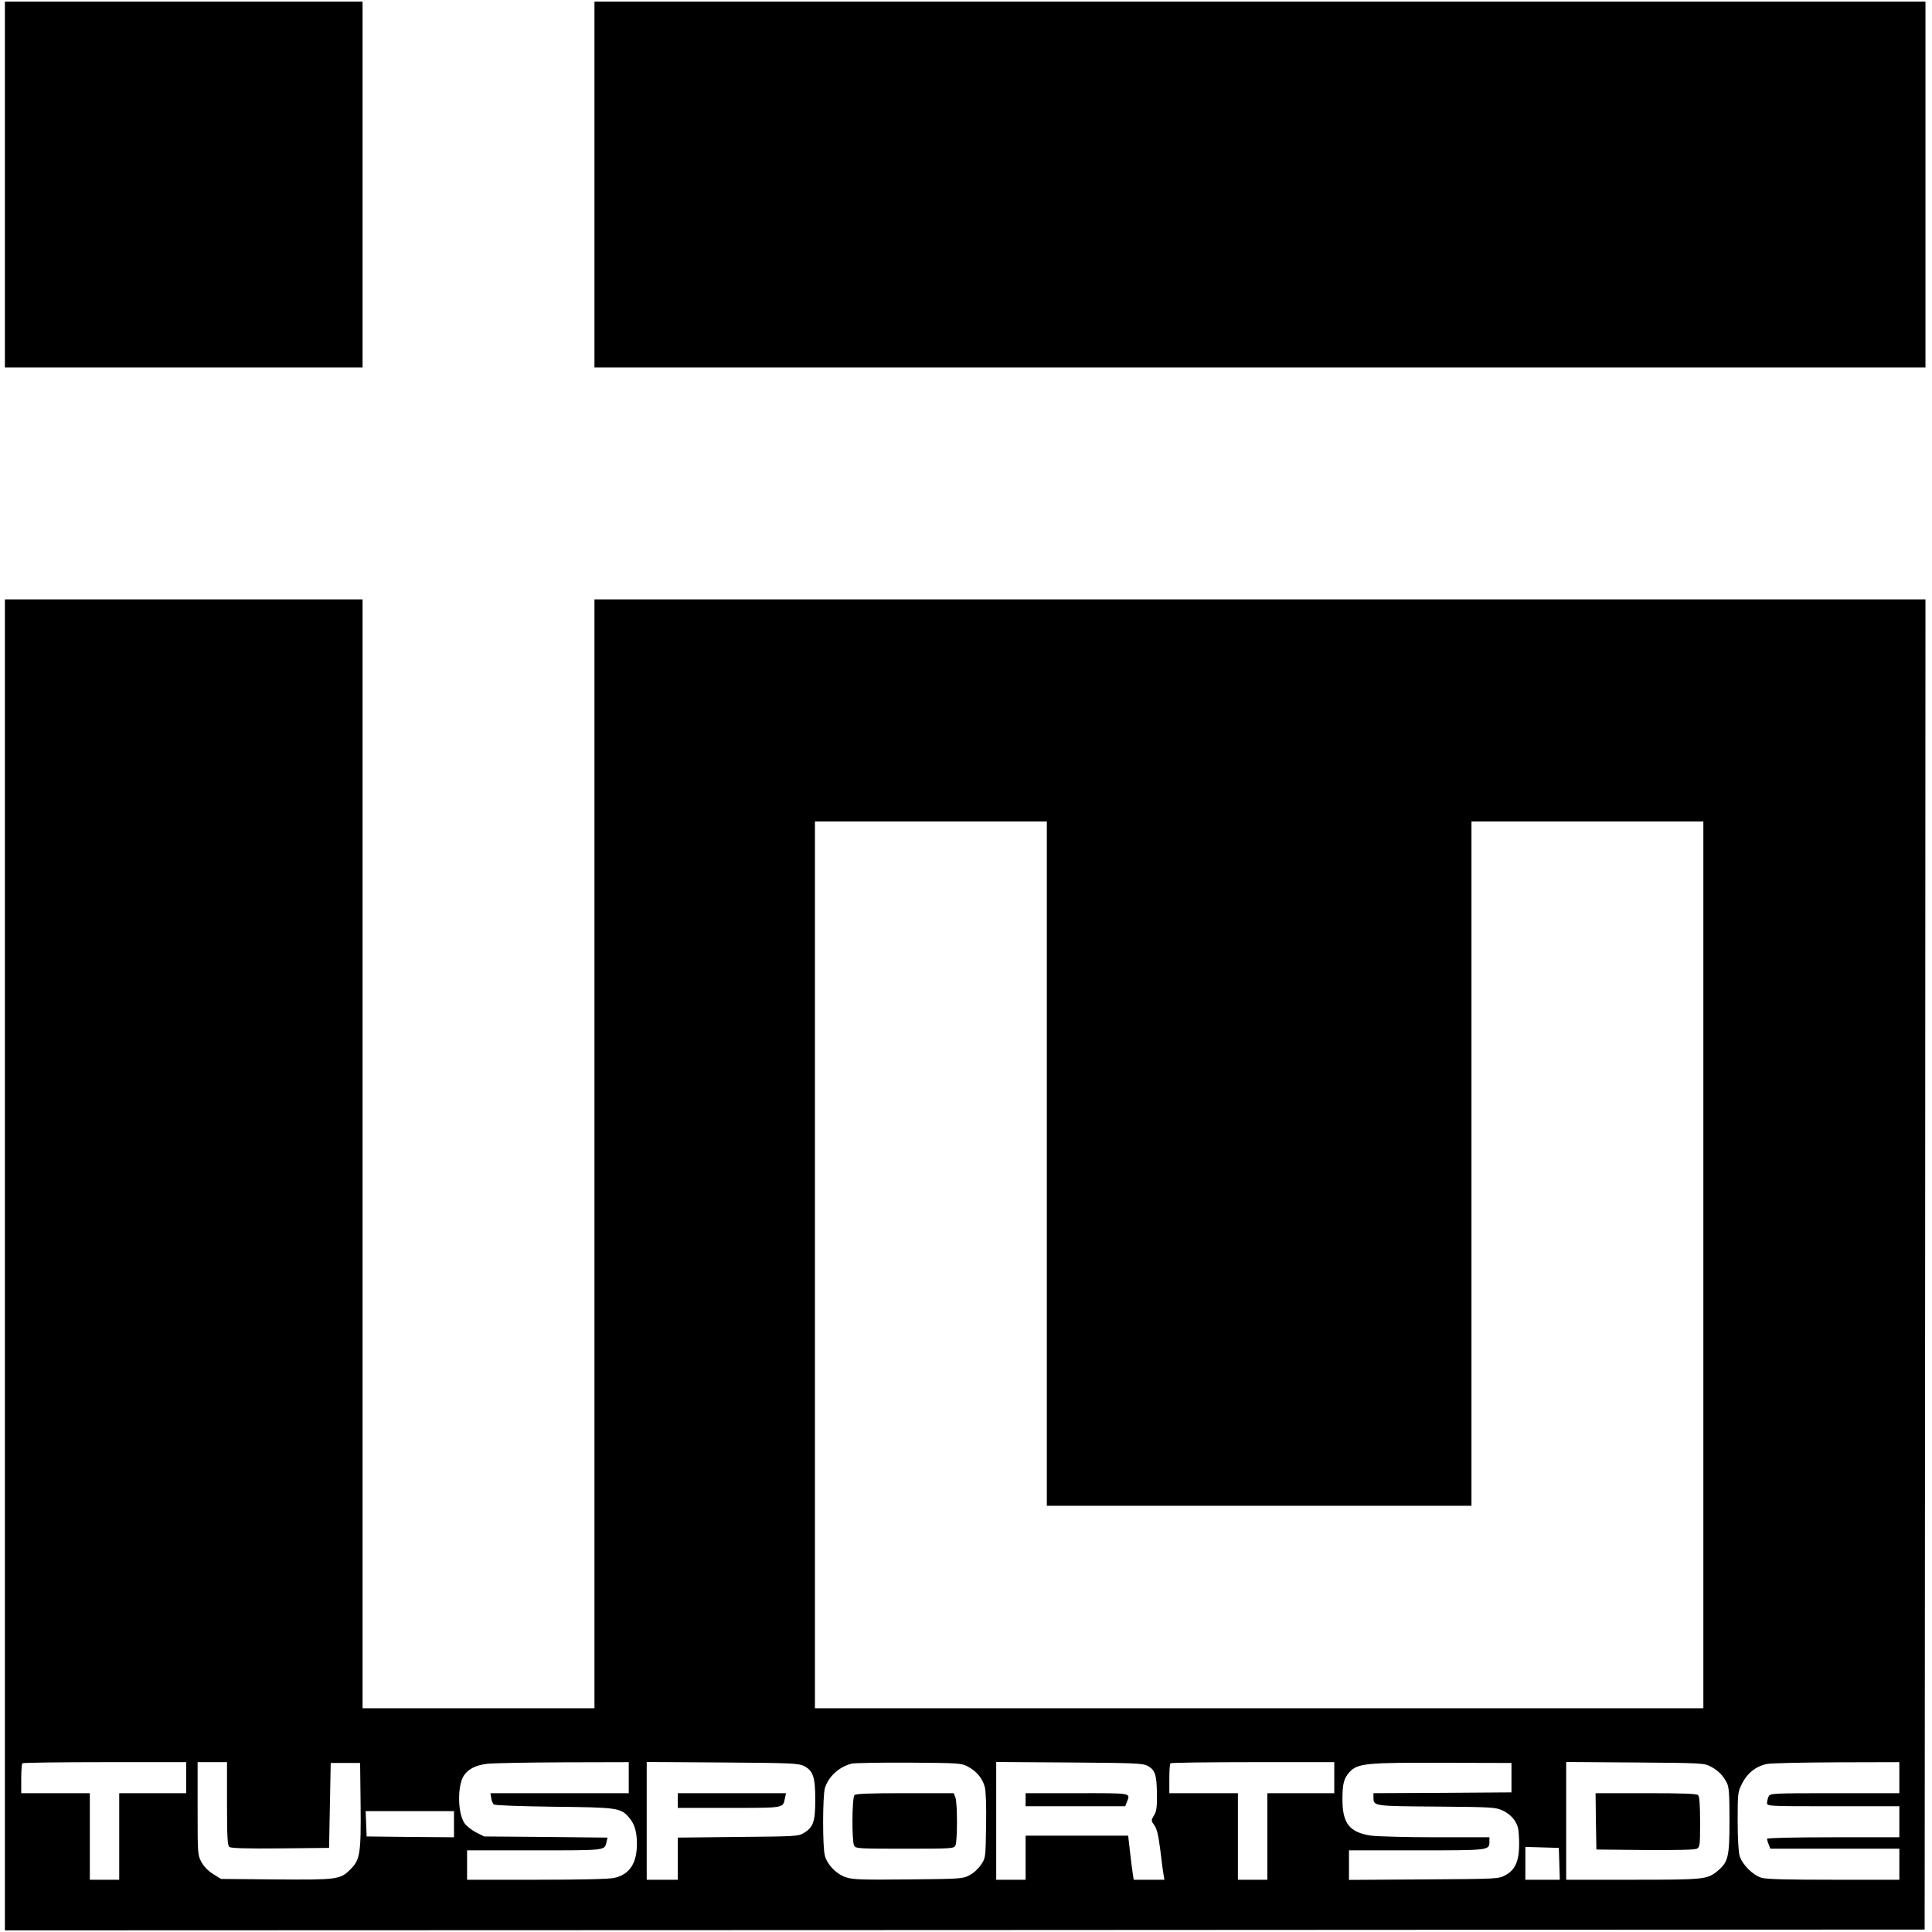
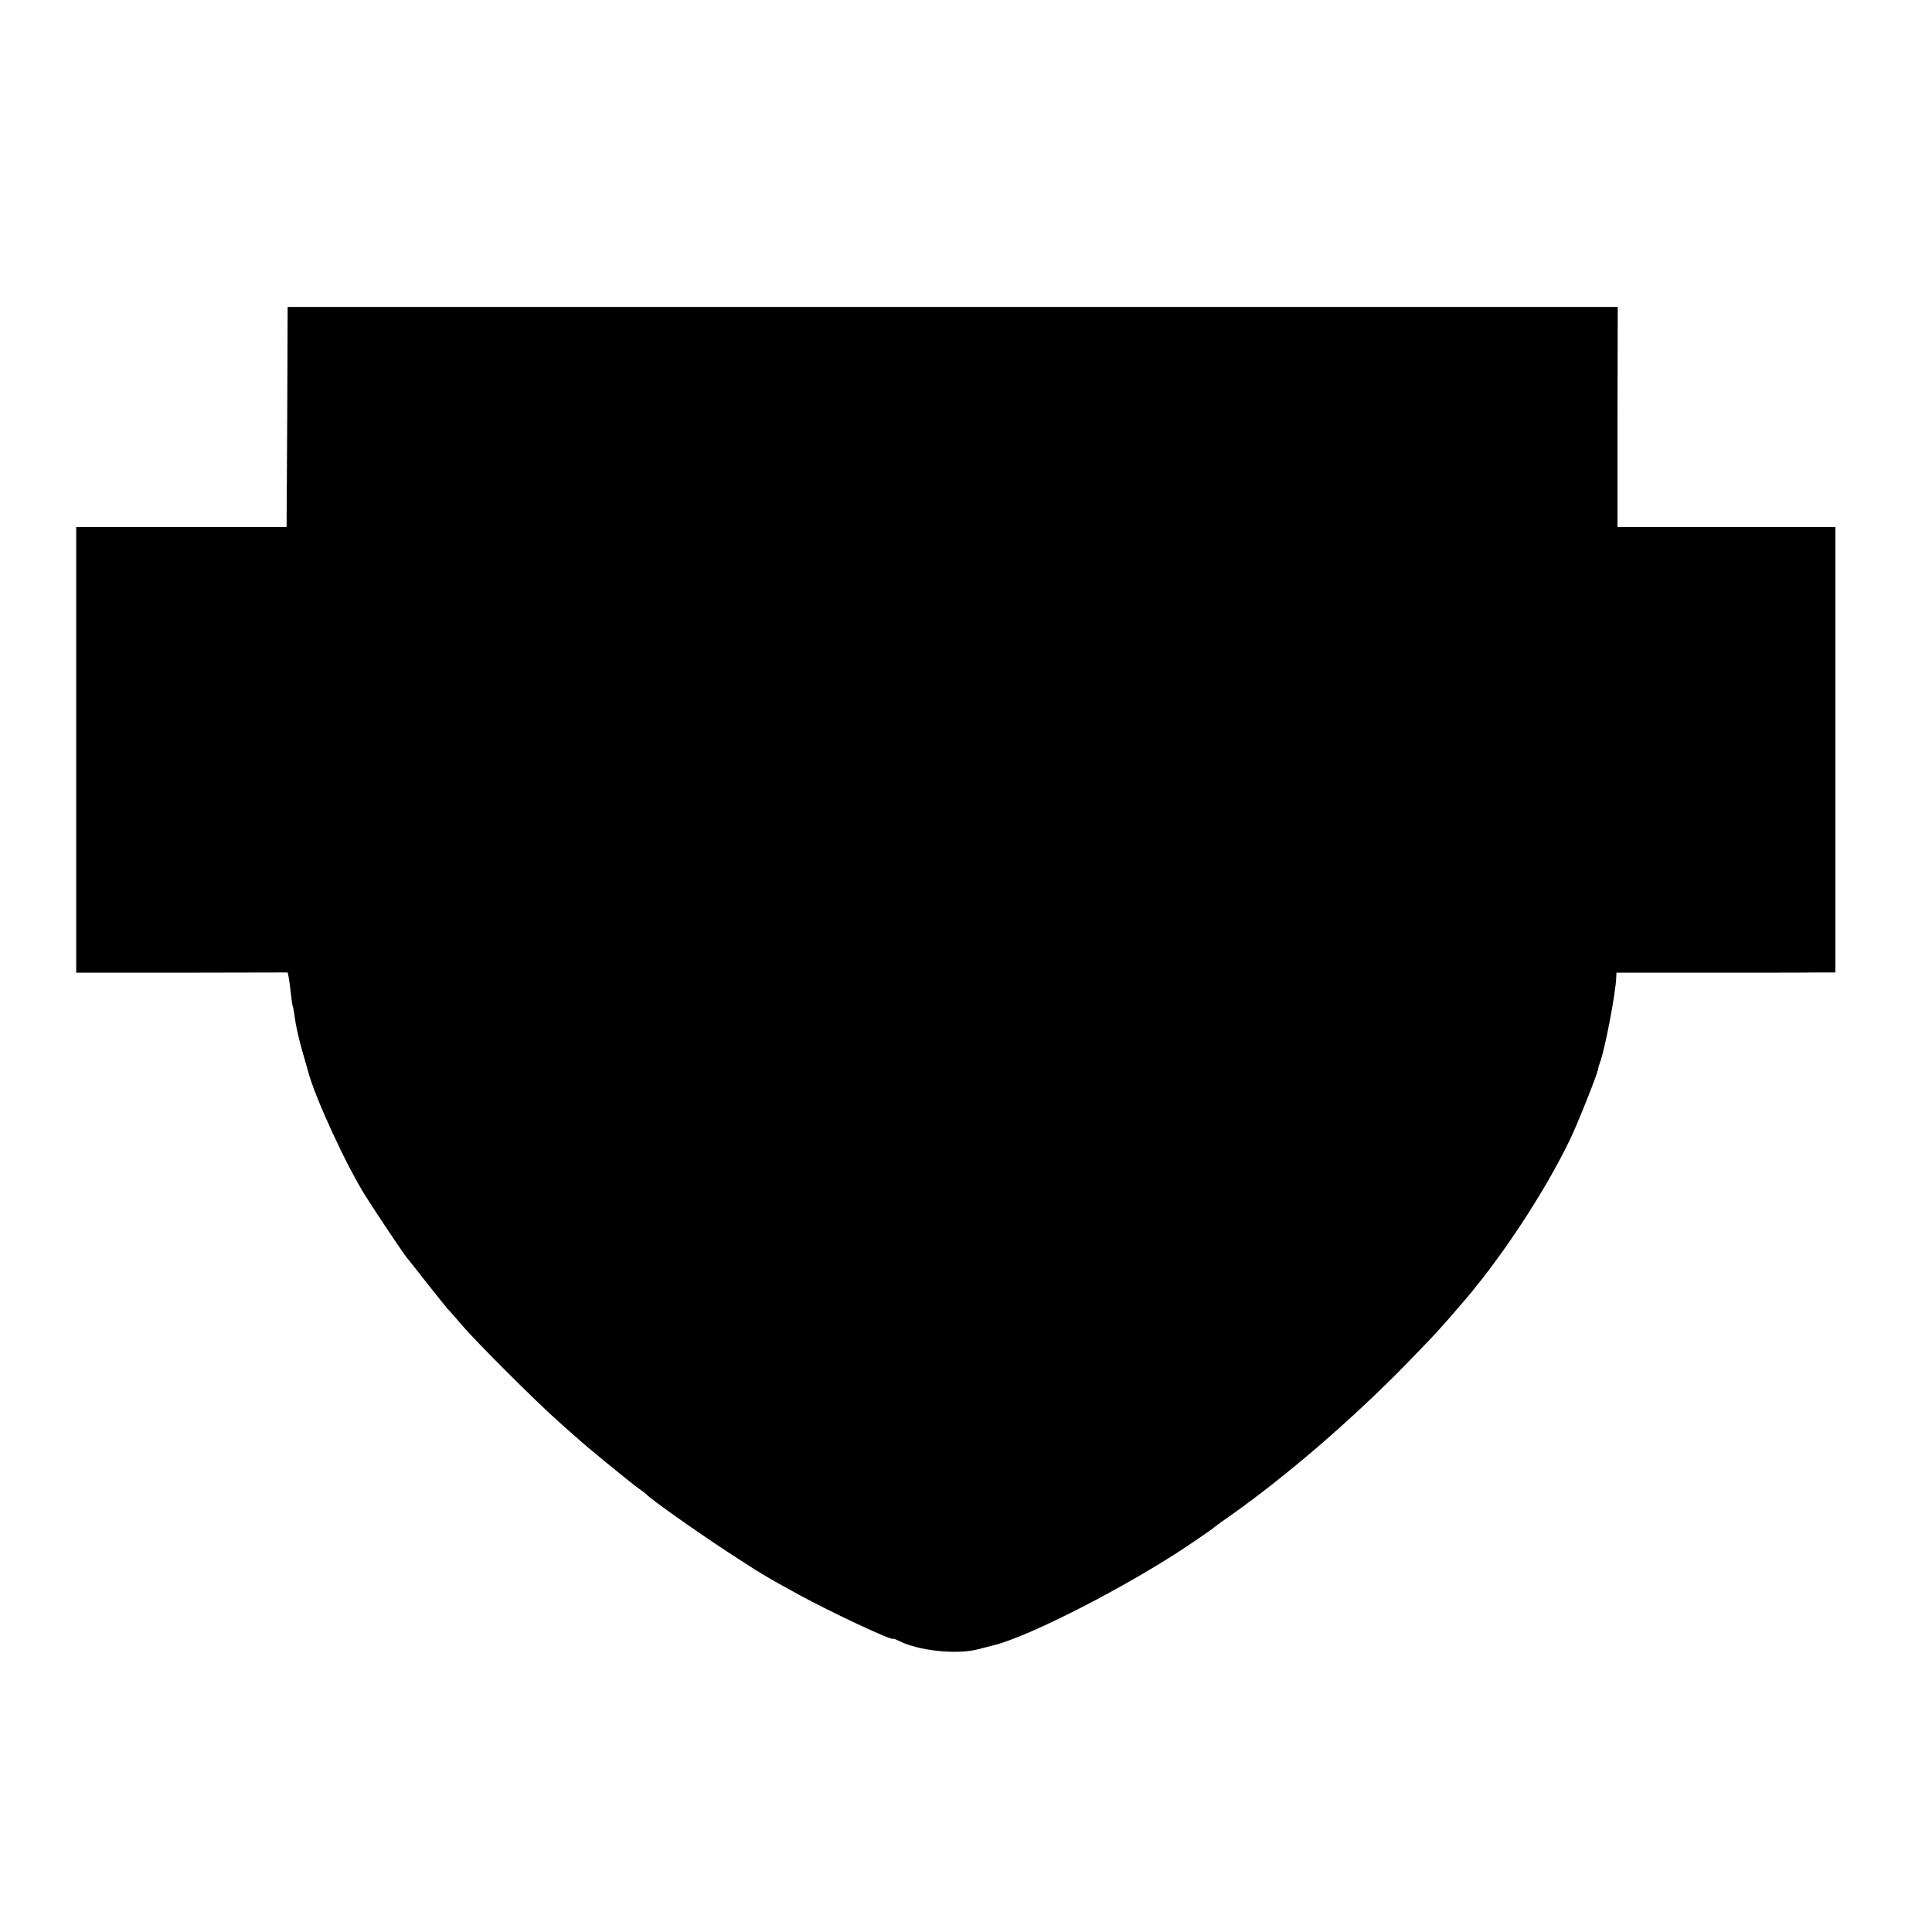
- <svg xmlns="http://www.w3.org/2000/svg" version="1.0" width="1183pt" height="1183pt" viewBox="0 0 1183 1183" preserveAspectRatio="xMidYMid meet">
-   <g transform="translate(0,1183) scale(0.1,-0.1)" fill="#000000" stroke="none">
-     <path d="M30 10700 l0 -1120 1095 0 1095 0 0 1120 0 1120 -1095 0 -1095 0 0 -1120z" />
-     <path d="M3640 10700 l0 -1120 4075 0 4075 0 0 1120 0 1120 -4075 0 -4075 0 0 -1120z" />
-     <path d="M30 4085 l0 -4075 5878 2 5877 3 3 4073 2 4072 -4075 0 -4075 0 0 -3395 0 -3395 -710 0 -710 0 0 3395 0 3395 -1095 0 -1095 0 0 -4075z m6380 620 l0 -2095 1300 0 1300 0 0 2095 0 2095 710 0 710 0 0 -2715 0 -2715 -2720 0 -2720 0 0 2715 0 2715 710 0 710 0 0 -2095z m-5270 -3760 l0 -95 -205 0 -205 0 0 -265 0 -265 -90 0 -90 0 0 265 0 265 -210 0 -210 0 0 88 c0 49 3 92 7 95 3 4 231 7 505 7 l498 0 0 -95z m250 -159 c0 -203 3 -256 14 -265 9 -8 100 -11 312 -9 l299 3 5 260 5 260 90 0 90 0 3 -250 c3 -303 -3 -343 -62 -401 -62 -63 -80 -65 -460 -62 l-333 3 -48 30 c-32 20 -56 45 -72 74 -23 43 -23 50 -23 328 l0 283 90 0 90 0 0 -254z m2460 159 l0 -95 -423 0 -424 0 5 -30 c2 -16 9 -34 16 -39 7 -6 160 -11 366 -14 391 -4 410 -7 460 -64 35 -39 50 -89 50 -163 0 -120 -46 -189 -140 -209 -32 -7 -207 -11 -475 -11 l-425 0 0 90 0 90 414 0 c443 0 427 -2 440 52 l6 26 -378 4 -377 3 -50 25 c-27 14 -60 40 -72 58 -40 61 -43 221 -5 286 25 42 74 68 146 76 33 4 242 8 464 9 l402 1 0 -95z m1072 72 c57 -29 70 -67 70 -208 0 -135 -12 -168 -72 -204 -33 -19 -54 -20 -402 -23 l-368 -4 0 -129 0 -129 -95 0 -95 0 0 360 0 361 463 -3 c424 -3 465 -5 499 -21z m1004 -4 c53 -28 91 -73 104 -125 7 -25 10 -115 8 -238 -3 -195 -3 -197 -31 -238 -15 -23 -46 -52 -70 -64 -41 -22 -51 -23 -375 -26 -286 -3 -341 -1 -382 13 -58 19 -114 76 -129 132 -15 51 -14 365 0 414 22 71 86 130 164 150 17 4 174 7 350 6 309 -2 321 -3 361 -24z m1102 4 c45 -25 55 -55 56 -172 1 -81 -2 -106 -18 -131 -18 -31 -18 -32 2 -60 16 -22 25 -60 37 -154 8 -69 17 -137 20 -152 l5 -28 -94 0 -94 0 -6 38 c-3 20 -11 81 -17 135 l-11 97 -314 0 -314 0 0 -135 0 -135 -90 0 -90 0 0 361 0 360 448 -3 c408 -3 450 -5 480 -21z m1142 -72 l0 -95 -205 0 -205 0 0 -265 0 -265 -90 0 -90 0 0 265 0 265 -210 0 -210 0 0 88 c0 49 3 92 7 95 3 4 231 7 505 7 l498 0 0 -95z m1085 0 l0 -90 -422 -3 -423 -2 0 -23 c0 -57 -6 -56 385 -59 342 -3 362 -4 406 -24 46 -21 80 -59 93 -102 4 -12 8 -58 8 -102 0 -106 -24 -160 -84 -192 -43 -23 -44 -23 -500 -26 l-458 -3 0 91 0 90 414 0 c451 0 446 -1 446 56 l0 24 -327 0 c-181 0 -359 5 -397 10 -133 20 -176 74 -176 223 0 93 9 129 43 166 51 54 98 59 587 57 l405 -1 0 -90z m1220 68 c46 -24 76 -55 99 -100 13 -26 16 -67 16 -230 0 -225 -8 -255 -74 -310 -63 -51 -80 -53 -520 -53 l-406 0 0 361 0 360 423 -3 c410 -3 423 -4 462 -25z m1155 -68 l0 -95 -395 0 c-380 0 -395 -1 -405 -19 -5 -11 -10 -29 -10 -40 0 -21 2 -21 405 -21 l405 0 0 -95 0 -95 -405 0 c-245 0 -405 -4 -405 -9 0 -5 4 -21 10 -35 l10 -26 395 0 395 0 0 -95 0 -95 -401 0 c-289 0 -413 3 -443 12 -53 16 -118 81 -134 134 -7 26 -12 107 -12 216 0 170 1 176 28 229 32 63 86 105 152 118 25 5 217 9 428 10 l382 1 0 -95z m-8850 -285 l0 -80 -267 2 -268 3 -3 78 -3 77 271 0 270 0 0 -80z m6768 -242 l3 -98 -106 0 -105 0 0 100 0 101 103 -3 102 -3 3 -97z" />
-     <path d="M4150 805 l0 -45 314 0 c341 0 330 -2 342 58 l7 32 -332 0 -331 0 0 -45z" />
-     <path d="M5232 838 c-15 -15 -17 -281 -2 -309 10 -18 24 -19 310 -19 286 0 300 1 310 19 13 25 13 261 0 295 l-10 26 -298 0 c-218 0 -301 -3 -310 -12z" />
-     <path d="M6280 810 l0 -40 305 0 305 0 10 26 c22 57 37 54 -305 54 l-315 0 0 -40z" />
-     <path d="M9772 678 l3 -173 298 -3 c194 -1 305 1 317 8 19 10 20 22 20 163 0 106 -4 157 -12 165 -9 9 -94 12 -320 12 l-308 0 2 -172z" />
+ <svg xmlns="http://www.w3.org/2000/svg" version="1.0" width="900pt" height="900pt" viewBox="0 0 900 900" preserveAspectRatio="xMidYMid meet">
+   <g transform="translate(0,900) scale(0.1,-0.1)" fill="#000000" stroke="none">
+     <path d="M1338 7058 l-3 -513 -490 0 -490 0 0 -1038 0 -1038 492 0 493 1 5 -23 c2 -12 7 -46 10 -75 3 -30 7 -57 9 -60 2 -4 6 -29 10 -57 3 -27 17 -90 31 -140 14 -49 28 -97 30 -105 30 -118 180 -444 270 -585 56 -88 171 -260 189 -282 8 -10 52 -65 97 -123 46 -58 88 -110 93 -116 6 -6 36 -39 66 -75 71 -83 343 -354 444 -444 43 -39 84 -75 90 -80 32 -31 256 -214 286 -235 19 -13 37 -27 40 -30 17 -21 235 -175 385 -273 142 -93 175 -113 325 -195 150 -82 440 -218 440 -206 0 2 12 -2 28 -10 90 -46 269 -65 368 -39 32 8 66 17 74 19 167 41 630 279 910 468 58 39 110 75 116 81 6 5 37 28 69 50 263 185 569 448 830 715 67 69 140 145 161 170 22 24 53 60 70 80 189 212 402 532 527 790 37 77 124 296 131 327 1 10 6 25 9 33 22 54 74 325 76 397 l1 22 428 0 c235 0 464 0 510 1 l82 0 0 1038 0 1037 -507 0 -508 0 0 513 1 512 -3098 0 -3098 0 -2 -512z" />
  </g>
</svg>
